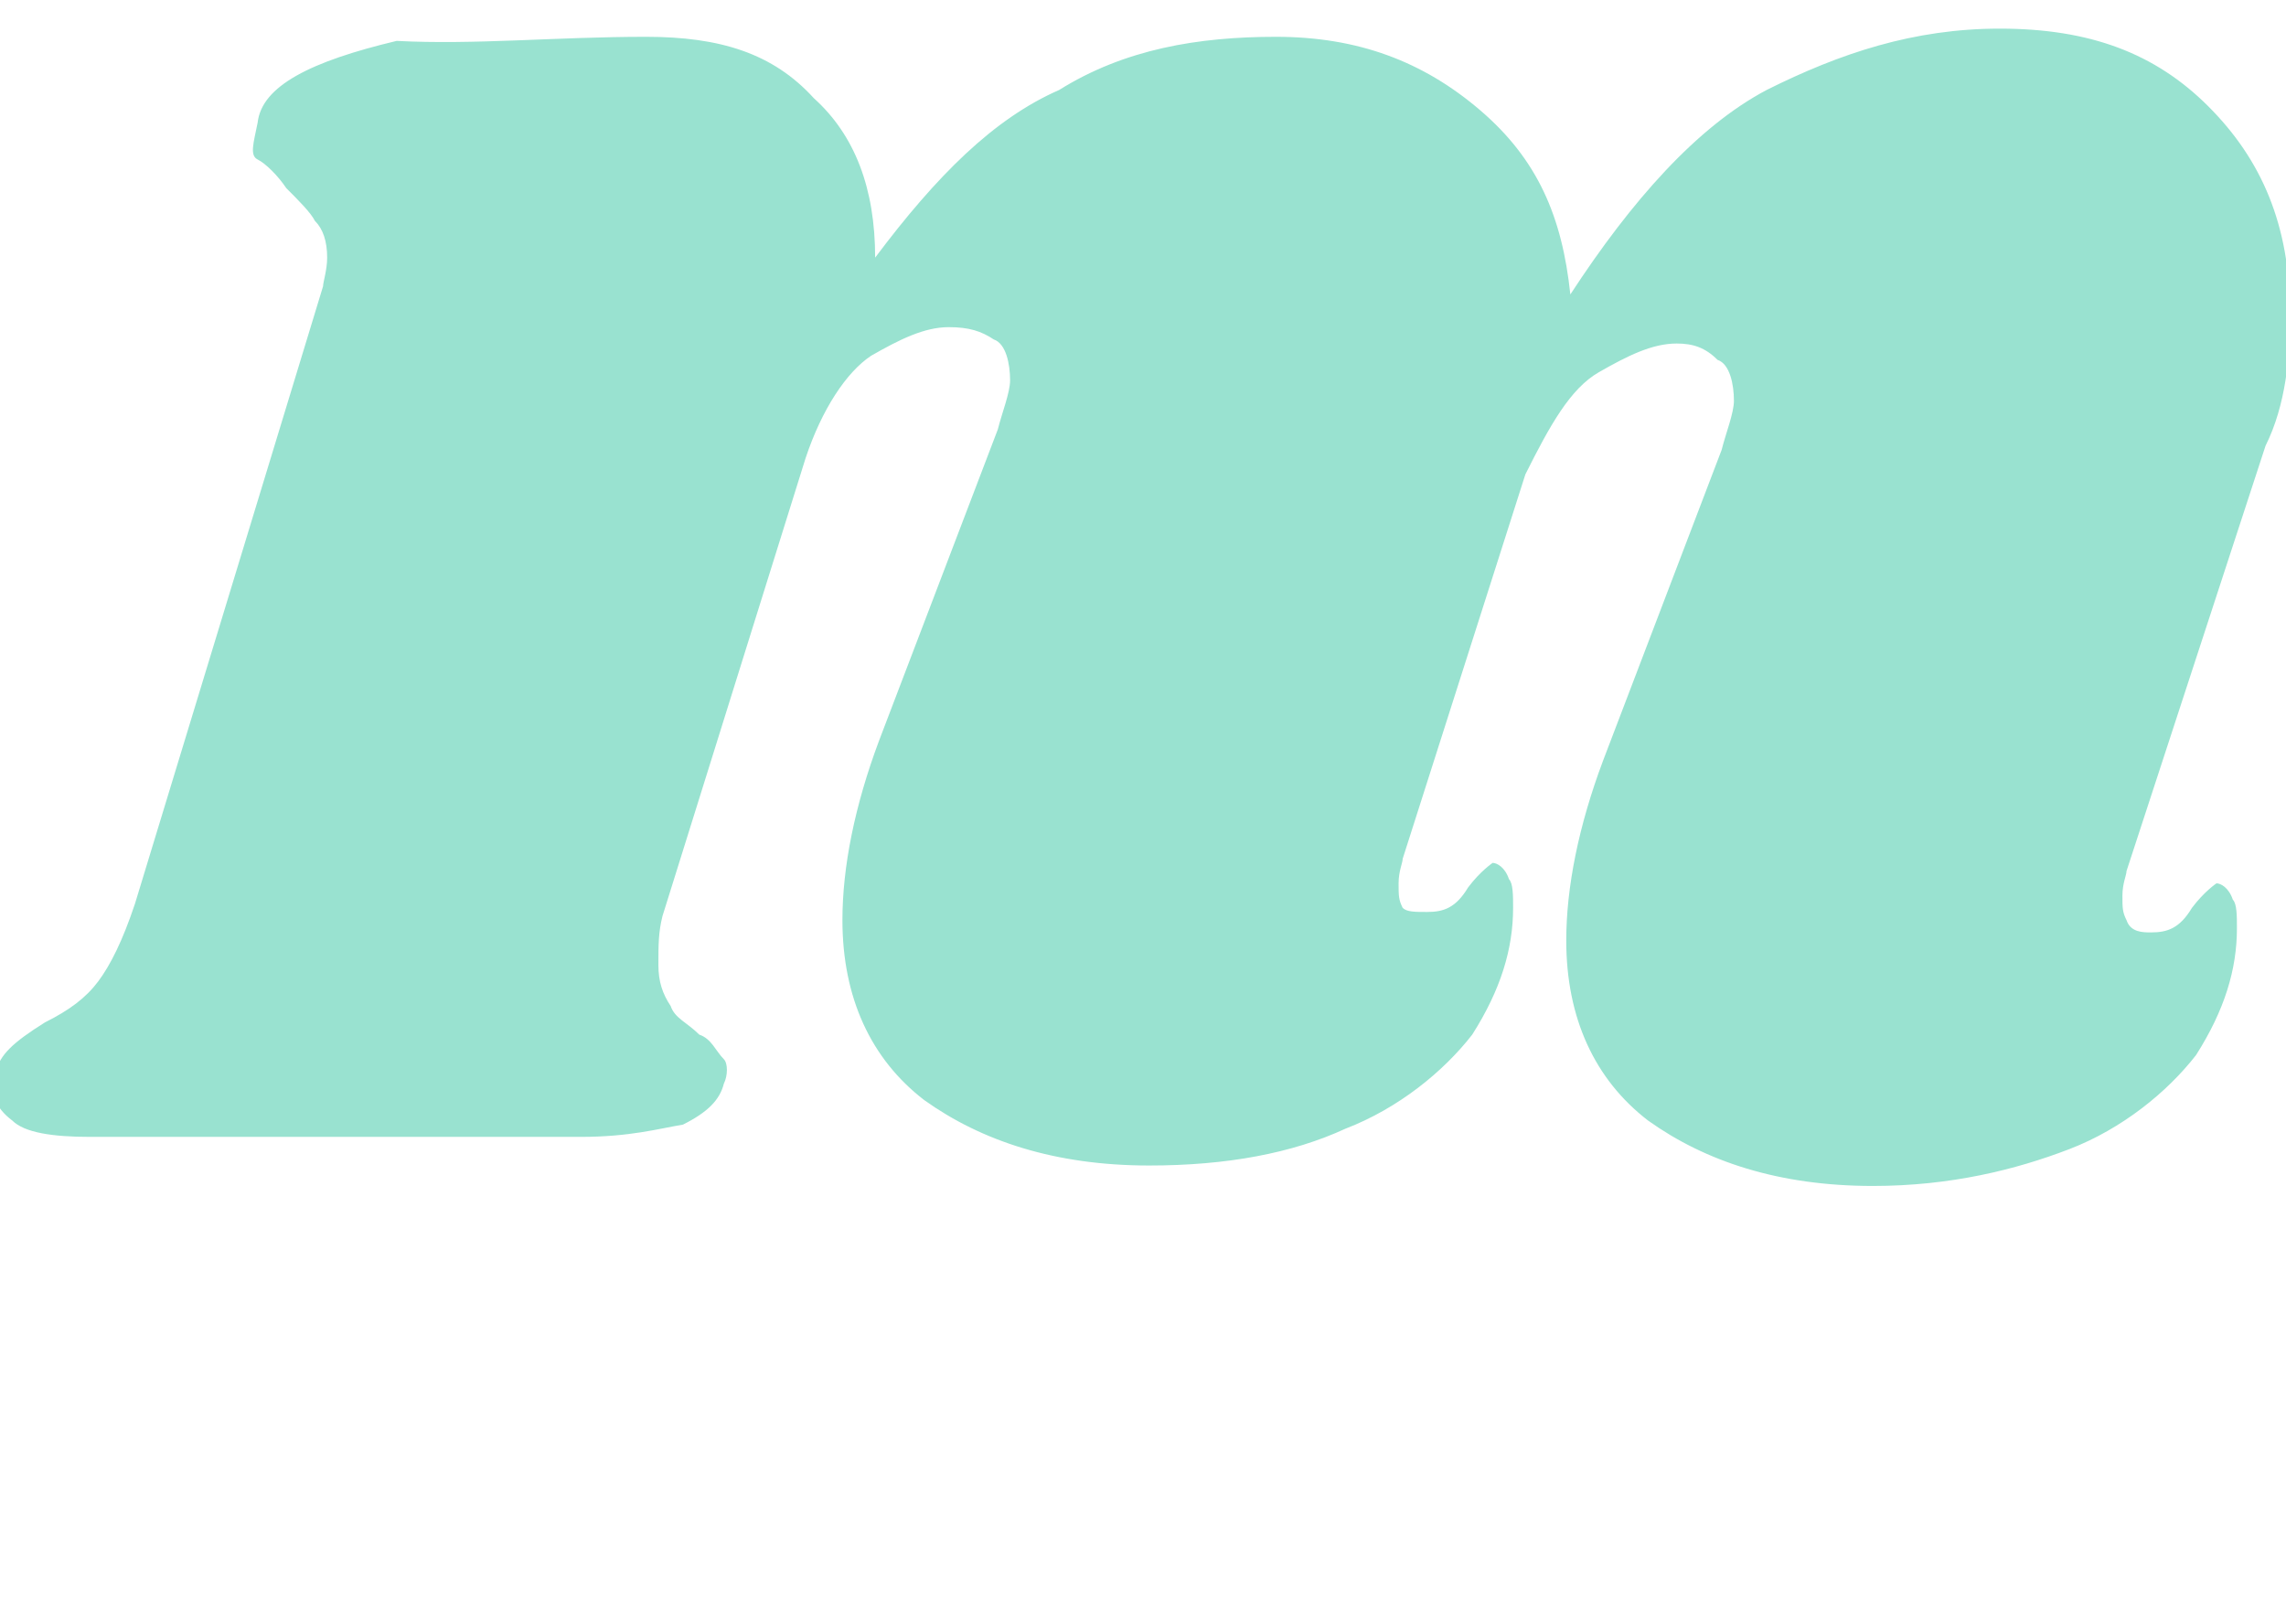
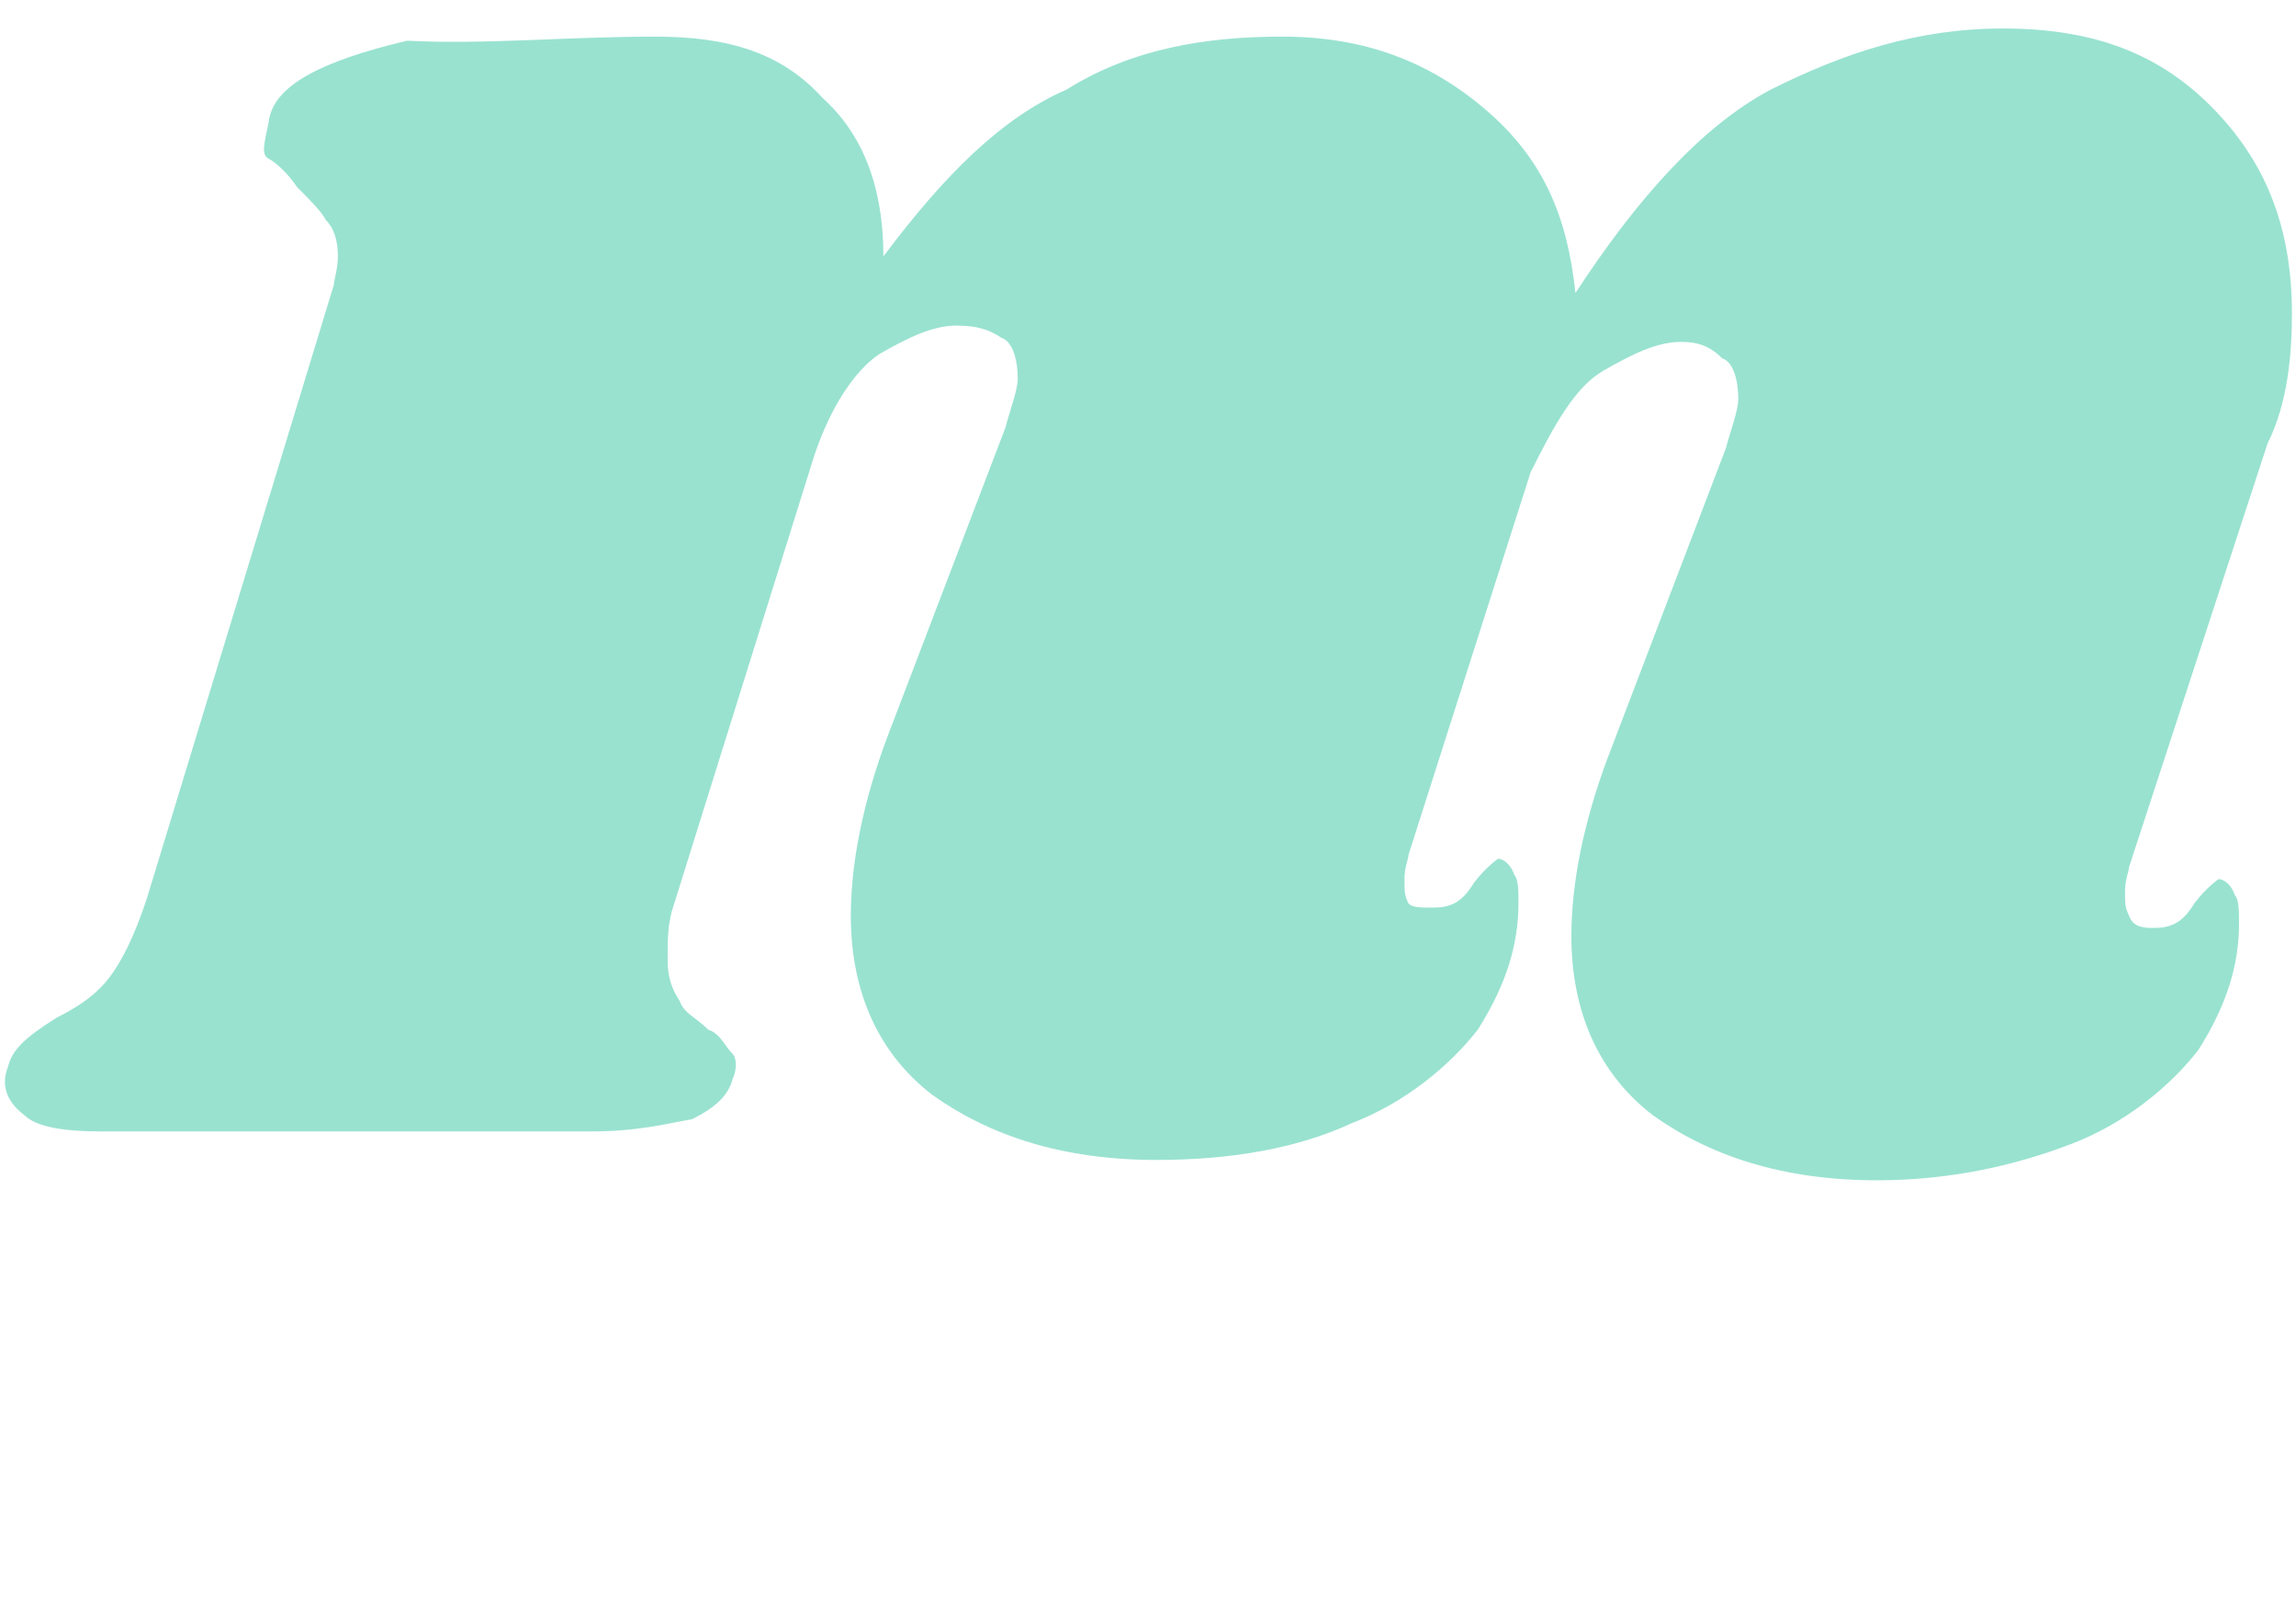
- <svg xmlns="http://www.w3.org/2000/svg" version="1.1" id="Calque_1" x="0px" y="0px" viewBox="0 0 55.9 39.7" style="enable-background:new 0 0 55.9 39.7;" xml:space="preserve">
+ <svg xmlns="http://www.w3.org/2000/svg" version="1.1" id="Calque_1" x="0px" y="0px" viewBox="0 0 56.4 39.7" style="enable-background:new 0 0 56.4 39.7;" xml:space="preserve">
  <style type="text/css">
	.st0{fill:#99E2D0;}
</style>
-   <path class="st0" d="M52,21.3c0,0.1-0.1,0.3-0.1,0.6c0,0.3,0,0.4,0.1,0.6c0.1,0.3,0.4,0.3,0.6,0.3c0.4,0,0.7-0.1,1-0.6  c0.3-0.4,0.6-0.6,0.6-0.6c0.1,0,0.3,0.1,0.4,0.4c0.1,0.1,0.1,0.4,0.1,0.7c0,1-0.3,2-1,3.1c-0.7,0.9-1.8,1.8-3.1,2.3S47.7,29,45.8,29  c-2.3,0-4.1-0.6-5.5-1.6c-1.3-1-2-2.5-2-4.4c0-1.3,0.3-2.8,0.9-4.4l2.9-7.6c0.1-0.4,0.3-0.9,0.3-1.2c0-0.4-0.1-0.9-0.4-1  c-0.3-0.3-0.6-0.4-1-0.4c-0.6,0-1.2,0.3-1.9,0.7c-0.7,0.4-1.2,1.3-1.8,2.5L34.3,21c0,0.1-0.1,0.3-0.1,0.6c0,0.3,0,0.4,0.1,0.6  c0.1,0.1,0.3,0.1,0.6,0.1c0.4,0,0.7-0.1,1-0.6c0.3-0.4,0.6-0.6,0.6-0.6c0.1,0,0.3,0.1,0.4,0.4c0.1,0.1,0.1,0.4,0.1,0.7  c0,1-0.3,2-1,3.1c-0.7,0.9-1.8,1.8-3.1,2.3c-1.3,0.6-2.9,0.9-4.8,0.9c-2.3,0-4.1-0.6-5.5-1.6c-1.3-1-2-2.5-2-4.4  c0-1.3,0.3-2.8,0.9-4.4l2.9-7.6c0.1-0.4,0.3-0.9,0.3-1.2c0-0.4-0.1-0.9-0.4-1C24,8.1,23.7,8,23.2,8c-0.6,0-1.2,0.3-1.9,0.7  c-0.6,0.4-1.2,1.3-1.6,2.5l-3.5,11.2c-0.1,0.4-0.1,0.7-0.1,1.2c0,0.4,0.1,0.7,0.3,1c0.1,0.3,0.4,0.4,0.7,0.7  c0.3,0.1,0.4,0.4,0.6,0.6c0.1,0.1,0.1,0.4,0,0.6c-0.1,0.4-0.4,0.7-1,1c-0.6,0.1-1.3,0.3-2.5,0.3h-12c-0.9,0-1.6-0.1-1.9-0.4  c-0.4-0.3-0.6-0.7-0.4-1.2c0.1-0.4,0.4-0.7,1.2-1.2c0.6-0.3,1-0.6,1.3-1c0.3-0.4,0.6-1,0.9-1.9L7.9,7c0-0.1,0.1-0.4,0.1-0.7  c0-0.4-0.1-0.7-0.3-0.9C7.6,5.2,7.3,4.9,7,4.6C6.8,4.3,6.5,4,6.3,3.9S6.2,3.5,6.3,3c0.1-0.9,1.3-1.5,3.4-2c1.9,0.1,3.9-0.1,6.1-0.1  c1.8,0,3.1,0.4,4.1,1.5c1,0.9,1.5,2.2,1.5,3.9c1.5-2,2.9-3.4,4.5-4.1c1.6-1,3.4-1.3,5.3-1.3c2,0,3.6,0.6,5,1.8s2,2.6,2.2,4.5  c1.5-2.3,3.1-4.1,4.8-5c1.8-0.9,3.6-1.5,5.7-1.5c2.2,0,3.8,0.6,5.1,1.9s2,2.9,2,5.1c0,1-0.1,2.2-0.6,3.2L52,21.3z" />
+   <path class="st0" d="M52.3,21.3c0,0.1-0.1,0.3-0.1,0.6c0,0.3,0,0.4,0.1,0.6c0.1,0.3,0.4,0.3,0.6,0.3c0.4,0,0.7-0.1,1-0.6  c0.3-0.4,0.6-0.6,0.6-0.6c0.1,0,0.3,0.1,0.4,0.4c0.1,0.1,0.1,0.4,0.1,0.7c0,1-0.3,2-1,3.1c-0.7,0.9-1.8,1.8-3.1,2.3S48,29,46.1,29  c-2.3,0-4.1-0.6-5.5-1.6c-1.3-1-2-2.5-2-4.4c0-1.3,0.3-2.8,0.9-4.4l2.9-7.6c0.1-0.4,0.3-0.9,0.3-1.2c0-0.4-0.1-0.9-0.4-1  c-0.3-0.3-0.6-0.4-1-0.4c-0.6,0-1.2,0.3-1.9,0.7s-1.2,1.3-1.8,2.5l-3,9.4c0,0.1-0.1,0.3-0.1,0.6c0,0.3,0,0.4,0.1,0.6  c0.1,0.1,0.3,0.1,0.6,0.1c0.4,0,0.7-0.1,1-0.6c0.3-0.4,0.6-0.6,0.6-0.6c0.1,0,0.3,0.1,0.4,0.4c0.1,0.1,0.1,0.4,0.1,0.7  c0,1-0.3,2-1,3.1c-0.7,0.9-1.8,1.8-3.1,2.3c-1.3,0.6-2.9,0.9-4.8,0.9c-2.3,0-4.1-0.6-5.5-1.6c-1.3-1-2-2.5-2-4.4  c0-1.3,0.3-2.8,0.9-4.4l2.9-7.6c0.1-0.4,0.3-0.9,0.3-1.2c0-0.4-0.1-0.9-0.4-1C24.3,8.1,24,8,23.5,8c-0.6,0-1.2,0.3-1.9,0.7  C21,9.1,20.4,10,20,11.2l-3.5,11.2c-0.1,0.4-0.1,0.7-0.1,1.2c0,0.4,0.1,0.7,0.3,1c0.1,0.3,0.4,0.4,0.7,0.7c0.3,0.1,0.4,0.4,0.6,0.6  c0.1,0.1,0.1,0.4,0,0.6c-0.1,0.4-0.4,0.7-1,1c-0.6,0.1-1.3,0.3-2.5,0.3h-12c-0.9,0-1.6-0.1-1.9-0.4c-0.4-0.3-0.6-0.7-0.4-1.2  c0.1-0.4,0.4-0.7,1.2-1.2c0.6-0.3,1-0.6,1.3-1s0.6-1,0.9-1.9L8.2,7c0-0.1,0.1-0.4,0.1-0.7c0-0.4-0.1-0.7-0.3-0.9  C7.9,5.2,7.6,4.9,7.3,4.6C7.1,4.3,6.8,4,6.6,3.9C6.4,3.8,6.5,3.5,6.6,3C6.7,2.1,7.9,1.5,10,1c1.9,0.1,3.9-0.1,6.1-0.1  c1.8,0,3.1,0.4,4.1,1.5c1,0.9,1.5,2.2,1.5,3.9c1.5-2,2.9-3.4,4.5-4.1c1.6-1,3.4-1.3,5.3-1.3c2,0,3.6,0.6,5,1.8s2,2.6,2.2,4.5  c1.5-2.3,3.1-4.1,4.8-5c1.8-0.9,3.6-1.5,5.7-1.5c2.2,0,3.8,0.6,5.1,1.9s2,2.9,2,5.1c0,1-0.1,2.2-0.6,3.2L52.3,21.3z" />
</svg>
